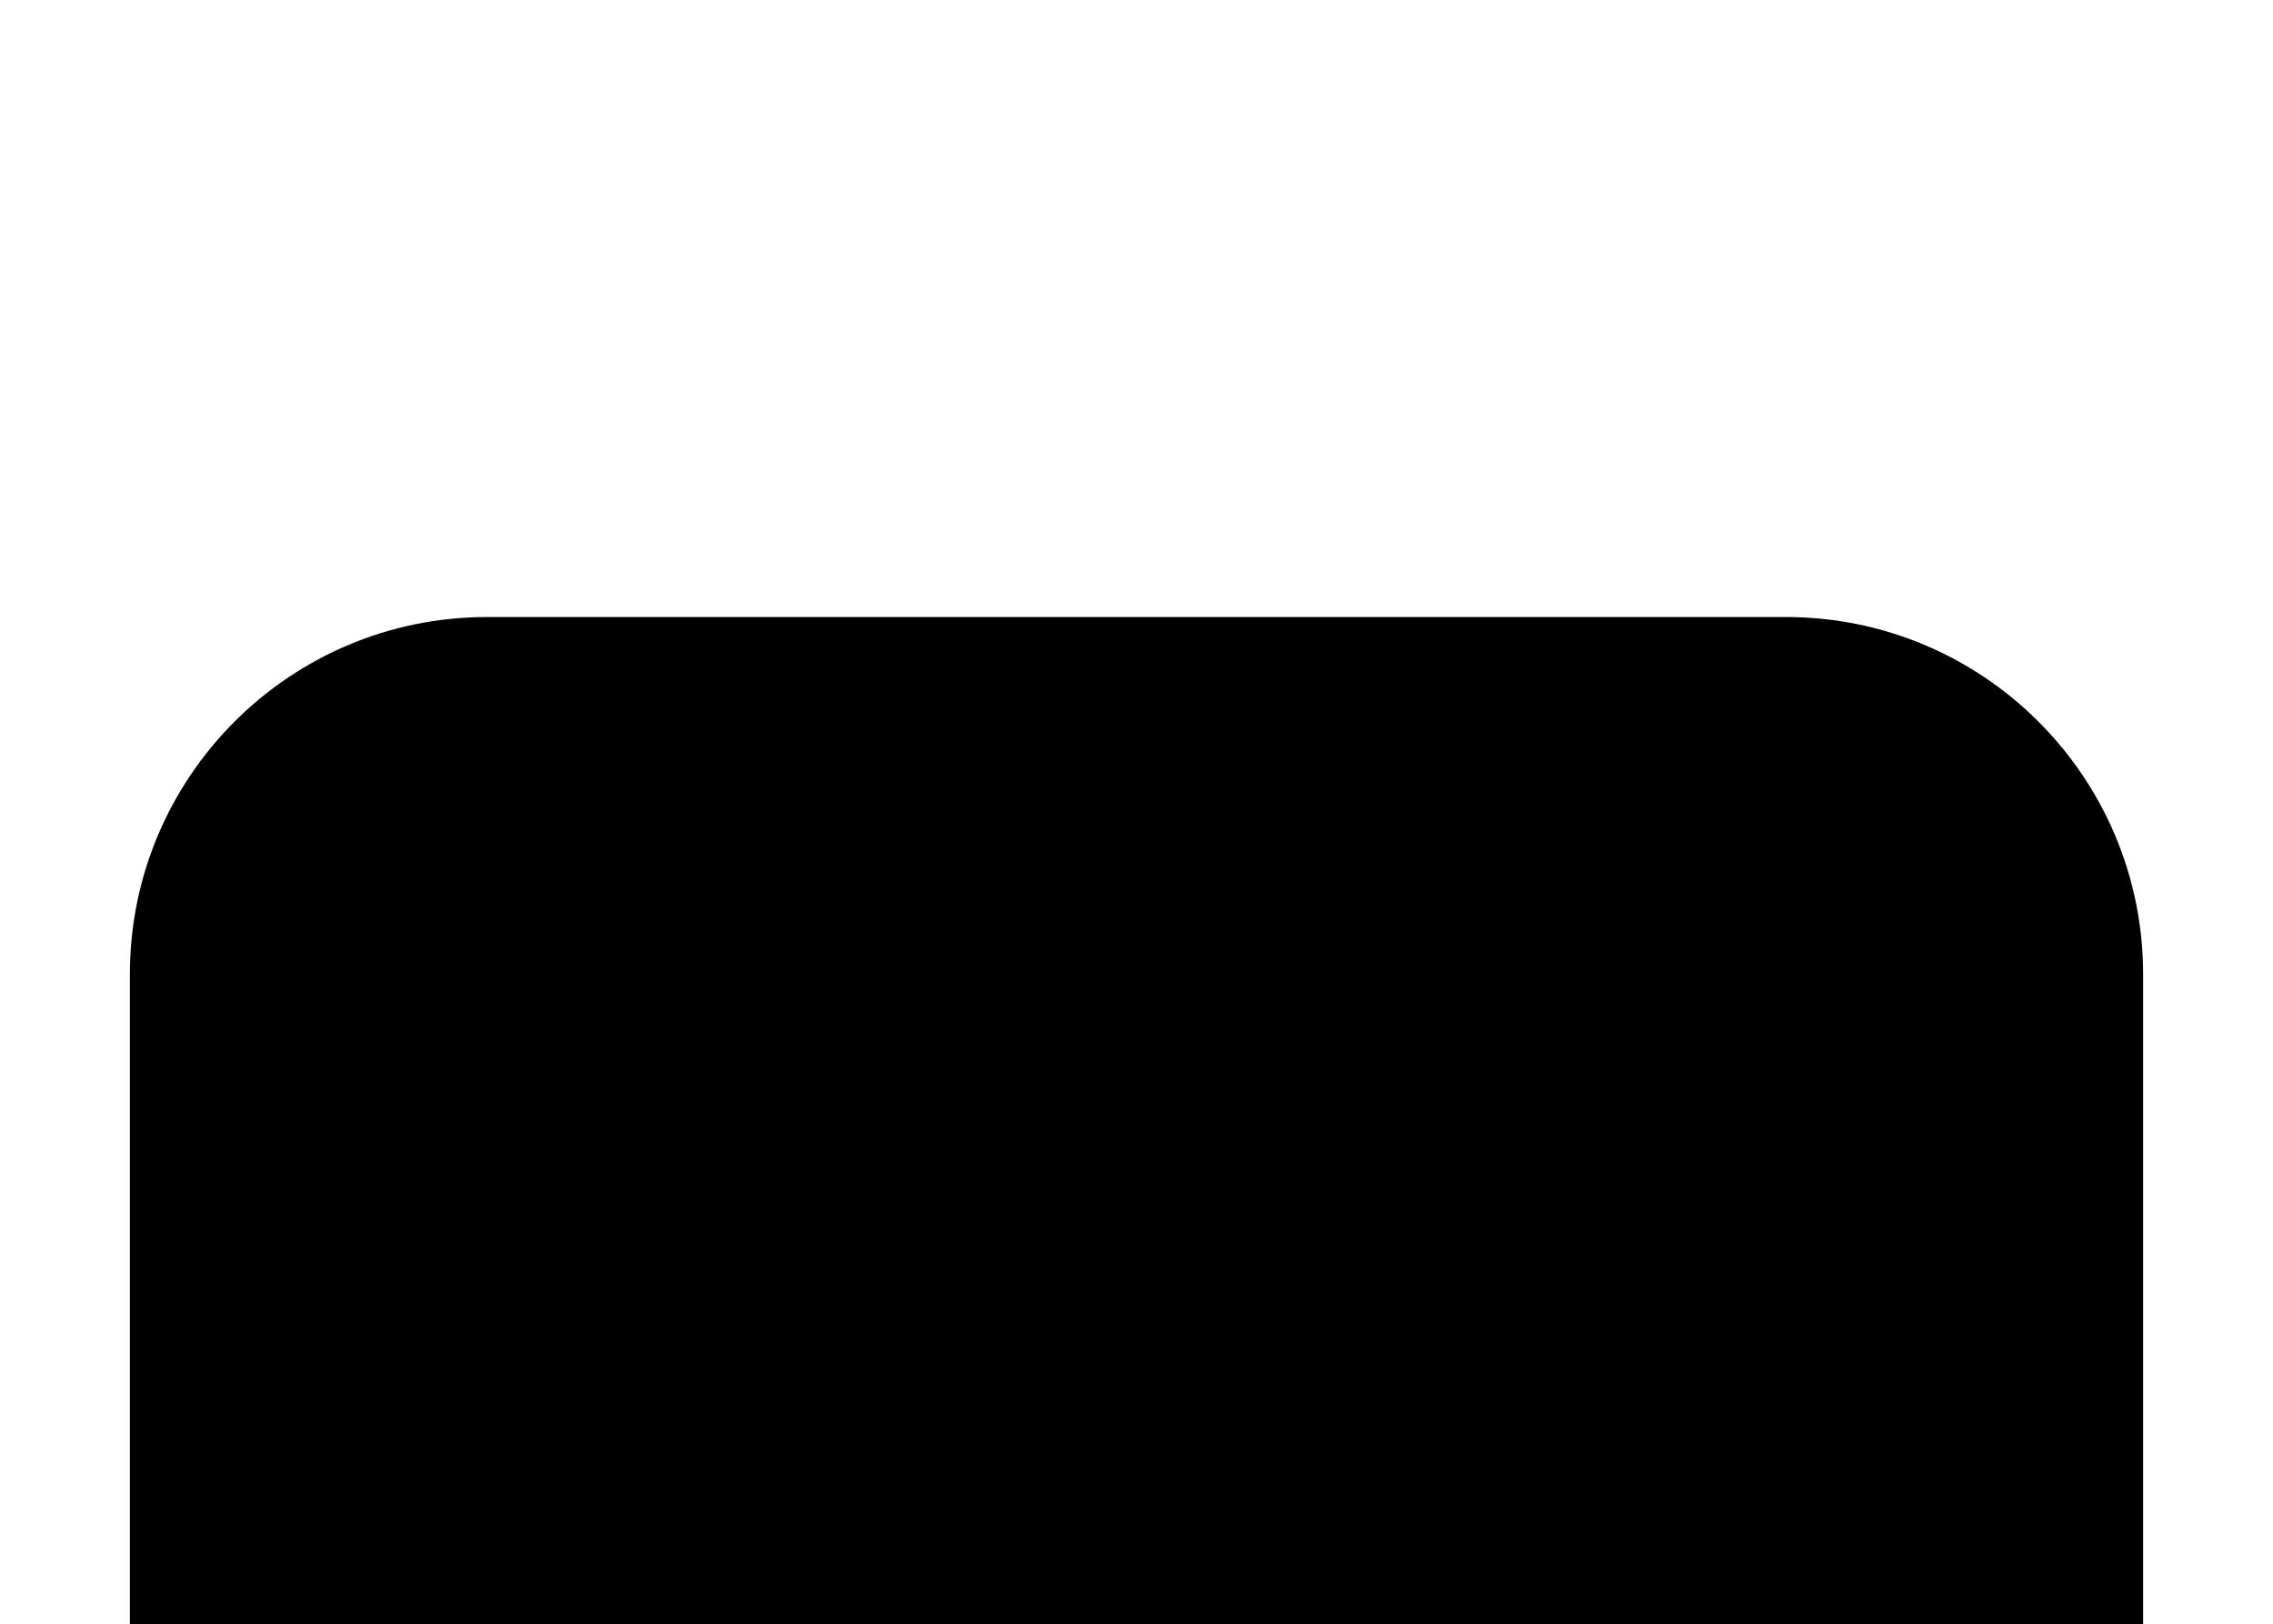
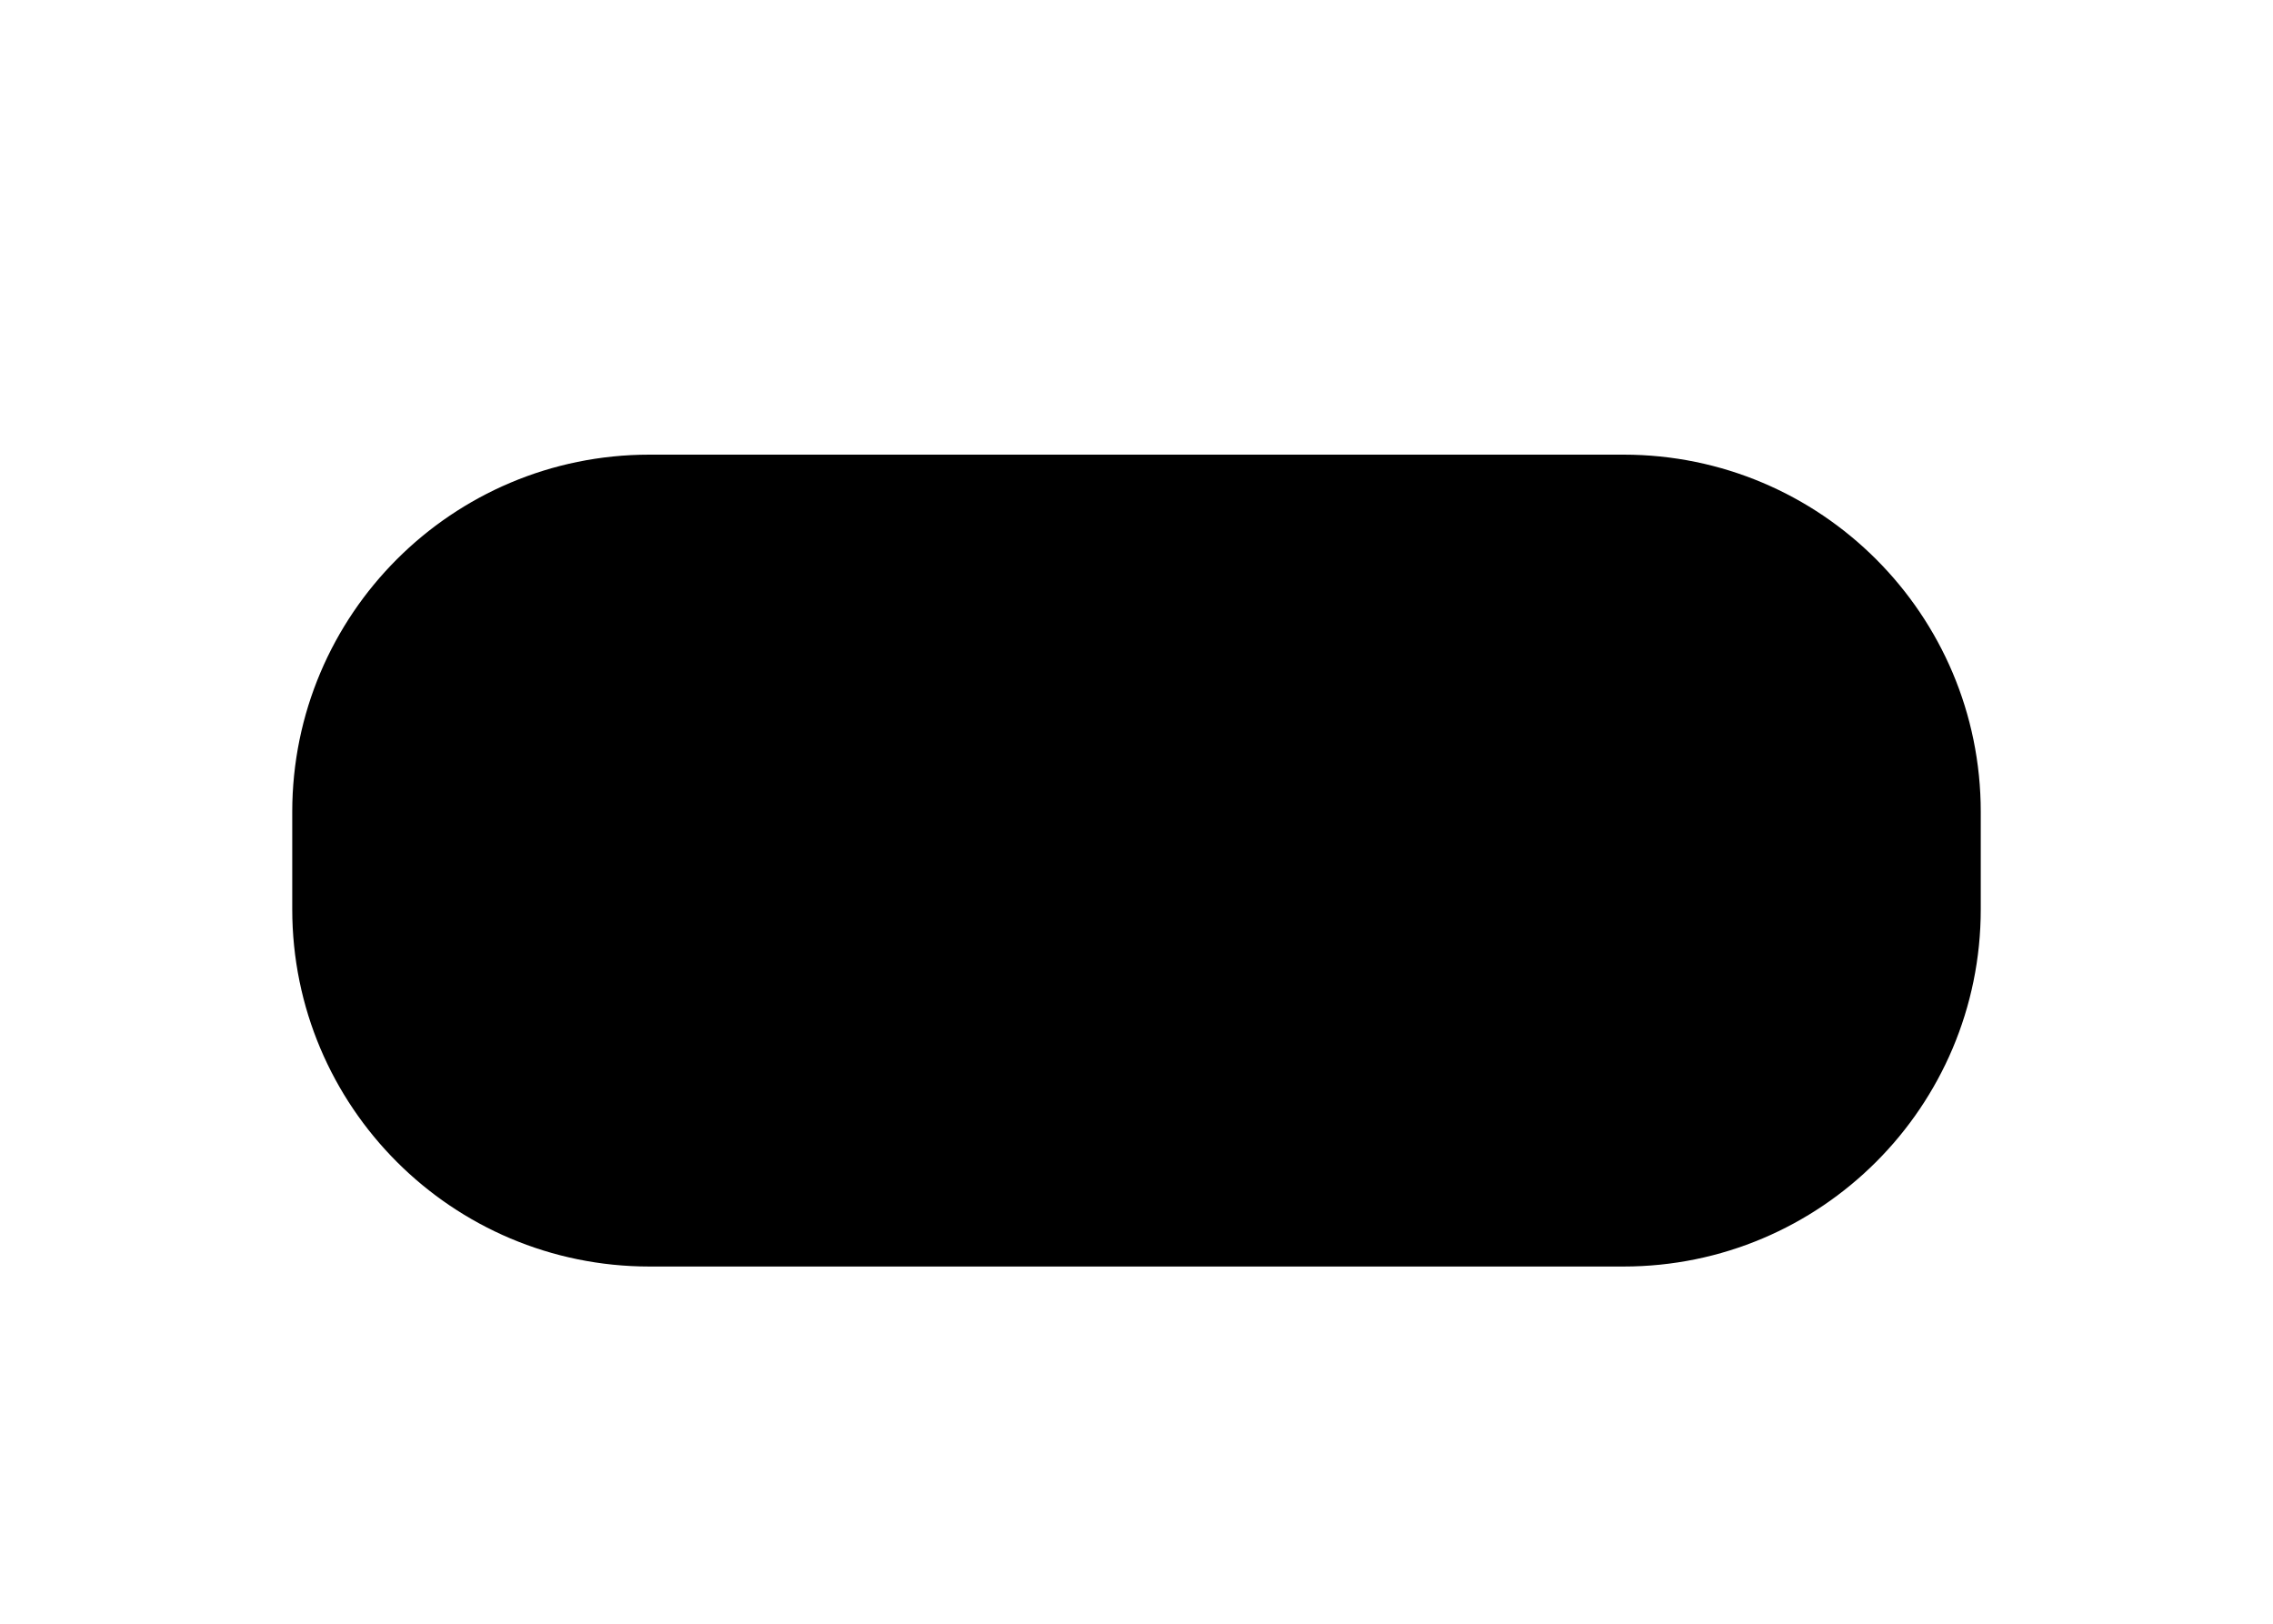
<svg xmlns="http://www.w3.org/2000/svg" width="70" height="50" viewBox="0 0 70 50" version="1.1">
  <defs>
    <linearGradient id="popupshade" x1="0%" y1="0%" x2="0%" y2="100%">
      <stop offset="0%" class="urlbarstart-from-color" />
      <stop offset="100%" class="urlbarstart-to-color" />
    </linearGradient>
    <linearGradient id="popupshade2" x1="0%" y1="0%" x2="0%" y2="100%">
      <stop offset="0%" class="urlbarstart-to-color" />
      <stop offset="100%" class="urlbarstart-from-color" />
    </linearGradient>
  </defs>
-   <rect x="5" y="20" rx="10" ry="10" width="60" height="40" style="fill:url(#popupshade2)" />
-   <rect x="5" y="20" rx="10" ry="10" width="60" height="40" style="stroke-width:2px;stroke:url(#popupshade);fill:none" />
+   <rect x="10" y="15" rx="10" ry="10" width="50" height="23" style="fill:url(#popupshade2)" />
+   <rect x="10" y="15" rx="10" ry="10" width="50" height="23" style="stroke-width:2px;stroke:url(#popupshade);fill:none" />
</svg>
